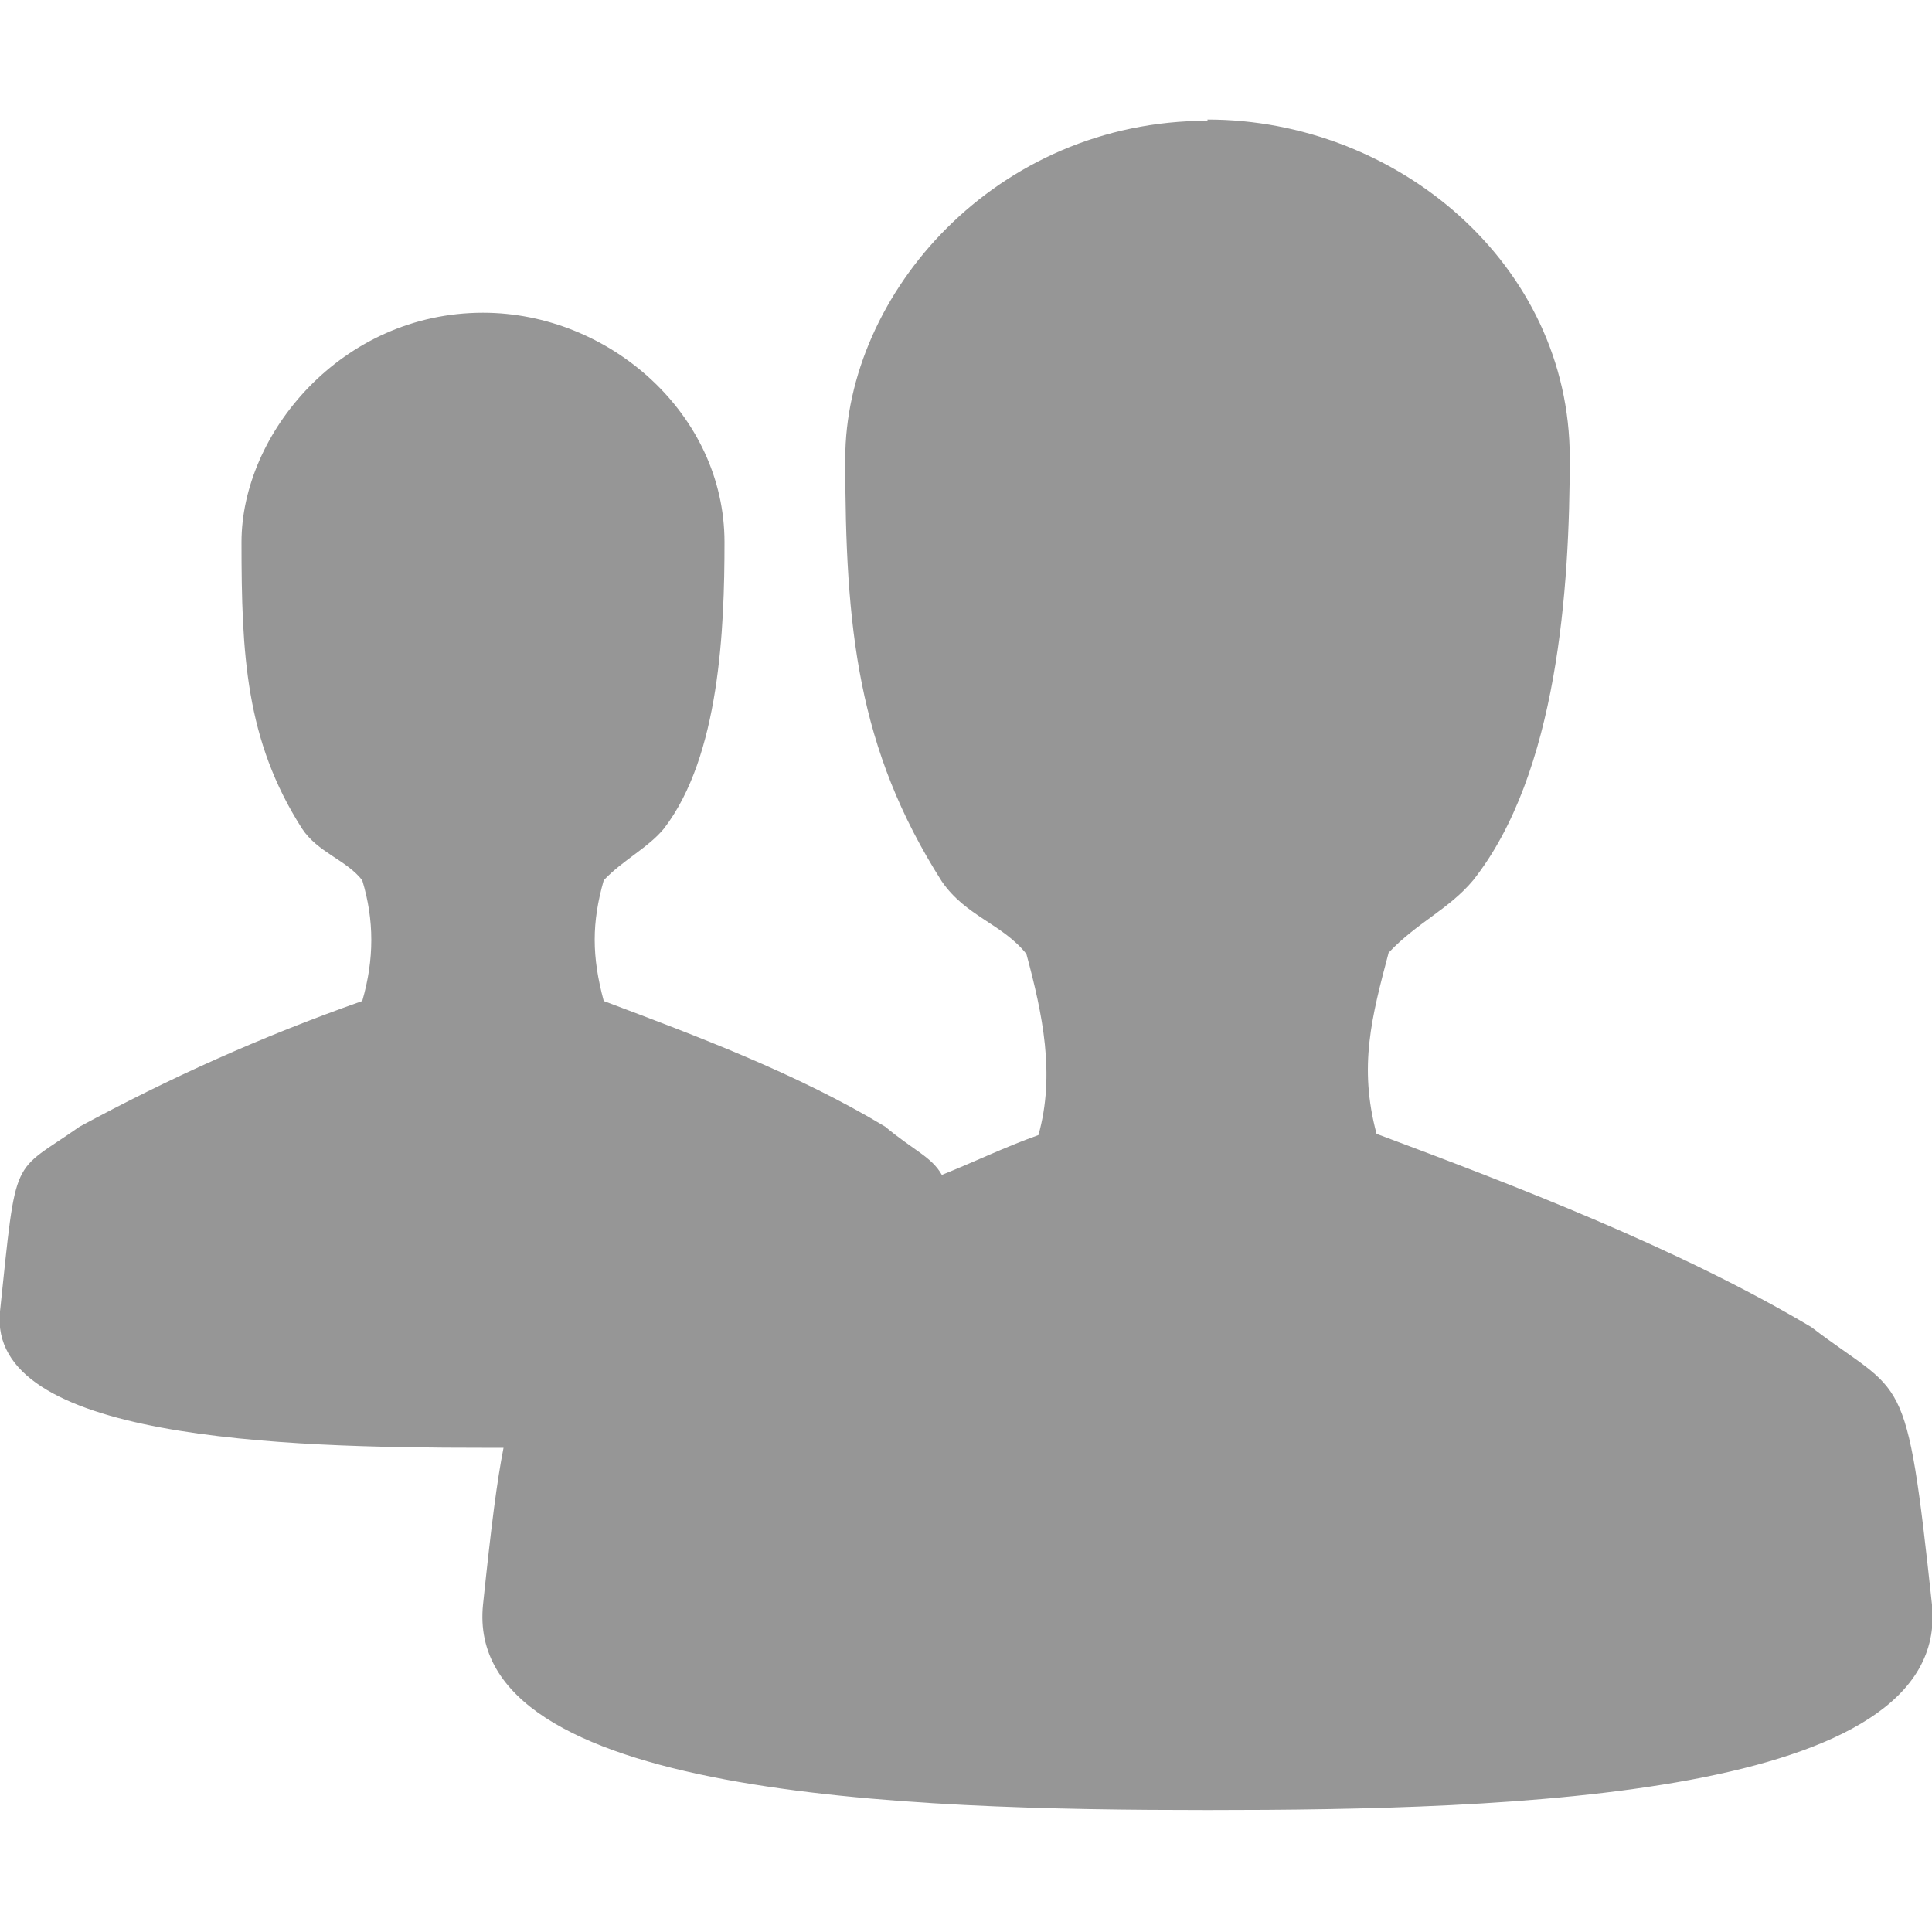
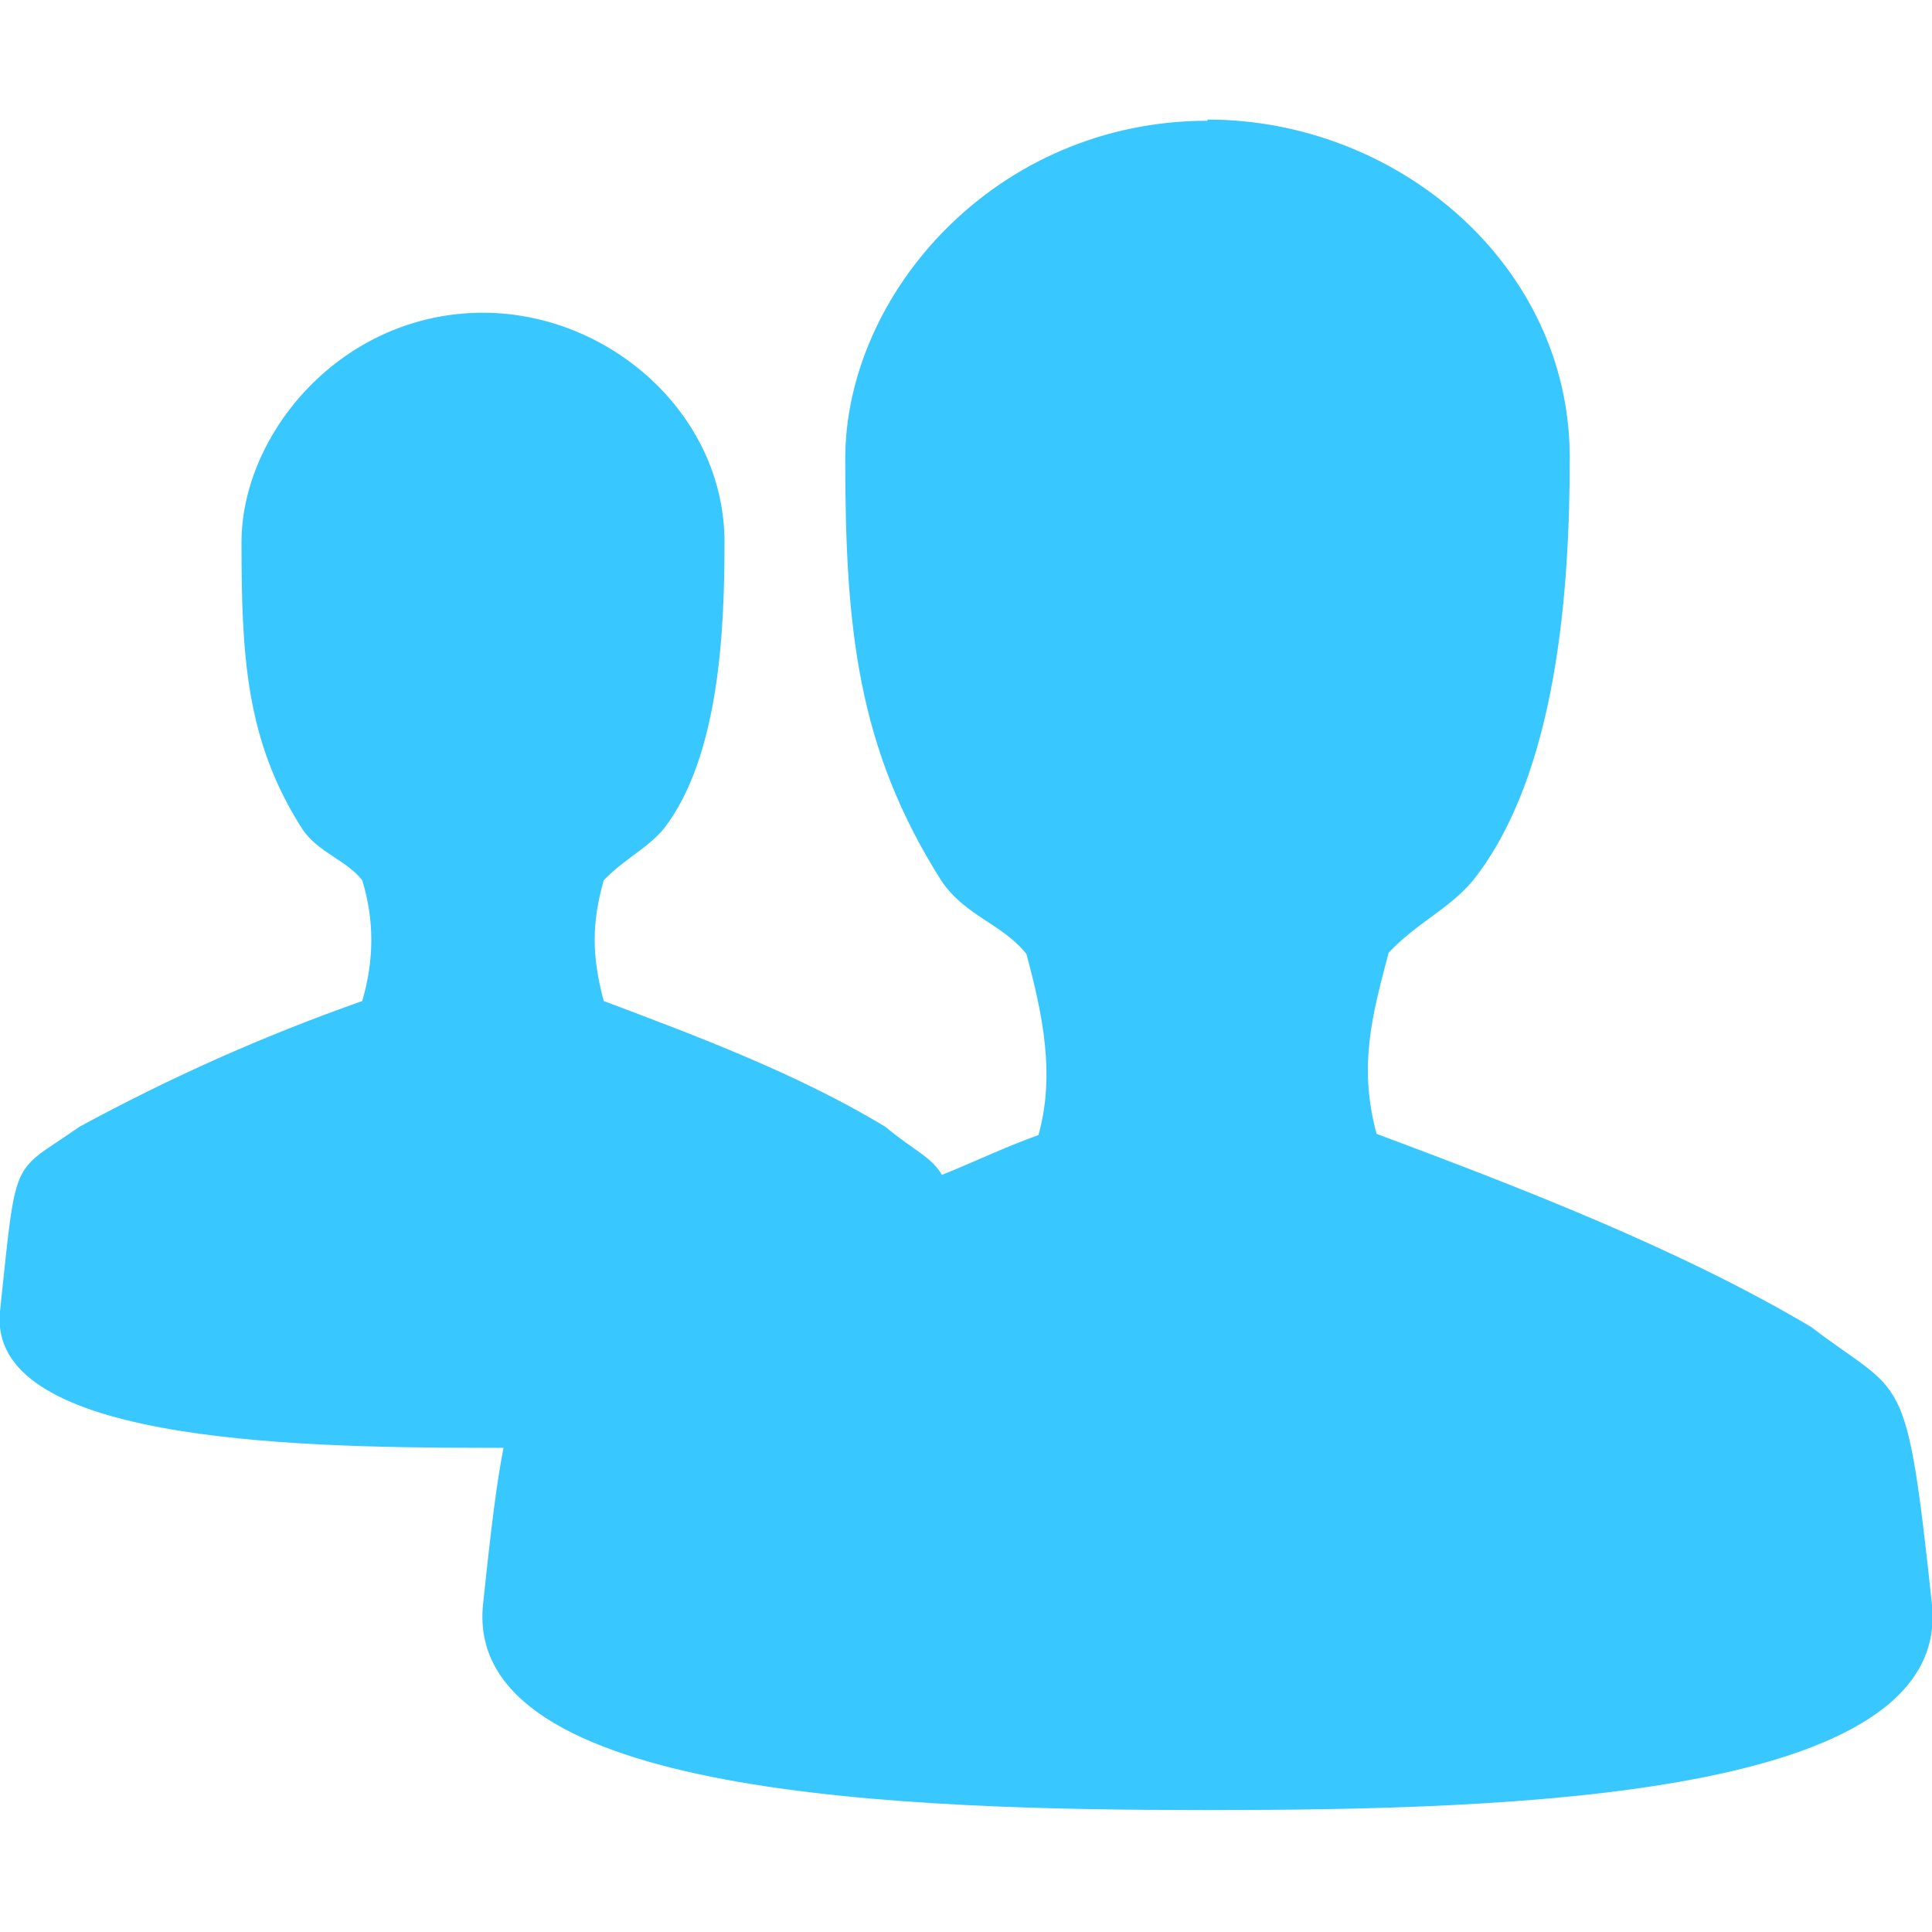
<svg xmlns="http://www.w3.org/2000/svg" viewbox="0 0 16 16" height="16" width="16" version="1.1">
-   <path fill="#969696" d="m10 1c-1.75 0-3 1.43-3 2.8 0 1.4 0.1 2.4 0.8 3.5 0.2 0.29 0.5 0.35 0.7 0.6 0.135 0.5 0.24 1 0.1 1.5-0.28 0.1-0.525 0.22-0.8 0.33-0.085-0.15-0.23-0.2-0.47-0.4-0.73-0.44-1.56-0.75-2.33-1.04-0.1-0.37-0.1-0.65 0-1 0.156-0.166 0.37-0.27 0.5-0.43 0.46-0.6 0.5-1.654 0.5-2.37 0-1.06-0.954-1.9-2-1.9-1.17 0-2 1-2 1.9 0 0.93 0.034 1.64 0.5 2.37 0.13 0.2 0.367 0.26 0.5 0.43 0.1 0.33 0.1 0.654 0 1-0.85 0.3-1.6 0.64-2.34 1.04-0.57 0.4-0.52 0.205-0.66 1.53-0.11 1.06 2.335 1.13 4 1.13 0.06 0 0.11 0 0.17 0-0.054 0.274-0.1 0.63-0.17 1.3-0.16 1.59 3.5 1.7 6 1.7s6.16-0.1 6-1.7c-0.215-2-0.23-1.71-1-2.3-1.1-0.654-2.45-1.17-3.6-1.6-0.15-0.56-0.04-0.97 0.1-1.5 0.235-0.25 0.5-0.36 0.7-0.6 0.7-0.885 0.8-2.425 0.8-3.5 0-1.6-1.43-2.8-3-2.8z" />
+   <path fill="#39c7ff" d="m10 1c-1.75 0-3 1.43-3 2.8 0 1.4 0.1 2.4 0.8 3.5 0.2 0.29 0.5 0.35 0.7 0.6 0.135 0.5 0.24 1 0.1 1.5-0.28 0.1-0.525 0.22-0.8 0.33-0.085-0.15-0.23-0.2-0.47-0.4-0.73-0.44-1.56-0.75-2.33-1.04-0.1-0.37-0.1-0.65 0-1 0.156-0.166 0.37-0.27 0.5-0.43 0.46-0.6 0.5-1.654 0.5-2.37 0-1.06-0.954-1.9-2-1.9-1.17 0-2 1-2 1.9 0 0.93 0.034 1.64 0.5 2.37 0.13 0.2 0.367 0.26 0.5 0.43 0.1 0.33 0.1 0.654 0 1-0.85 0.3-1.6 0.64-2.34 1.04-0.57 0.4-0.52 0.205-0.66 1.53-0.11 1.06 2.335 1.13 4 1.13 0.06 0 0.11 0 0.17 0-0.054 0.274-0.1 0.63-0.17 1.3-0.16 1.59 3.5 1.7 6 1.7s6.16-0.1 6-1.7c-0.215-2-0.23-1.71-1-2.3-1.1-0.654-2.45-1.17-3.6-1.6-0.15-0.56-0.04-0.97 0.1-1.5 0.235-0.25 0.5-0.36 0.7-0.6 0.7-0.885 0.8-2.425 0.8-3.5 0-1.6-1.43-2.8-3-2.8z" />
</svg>
